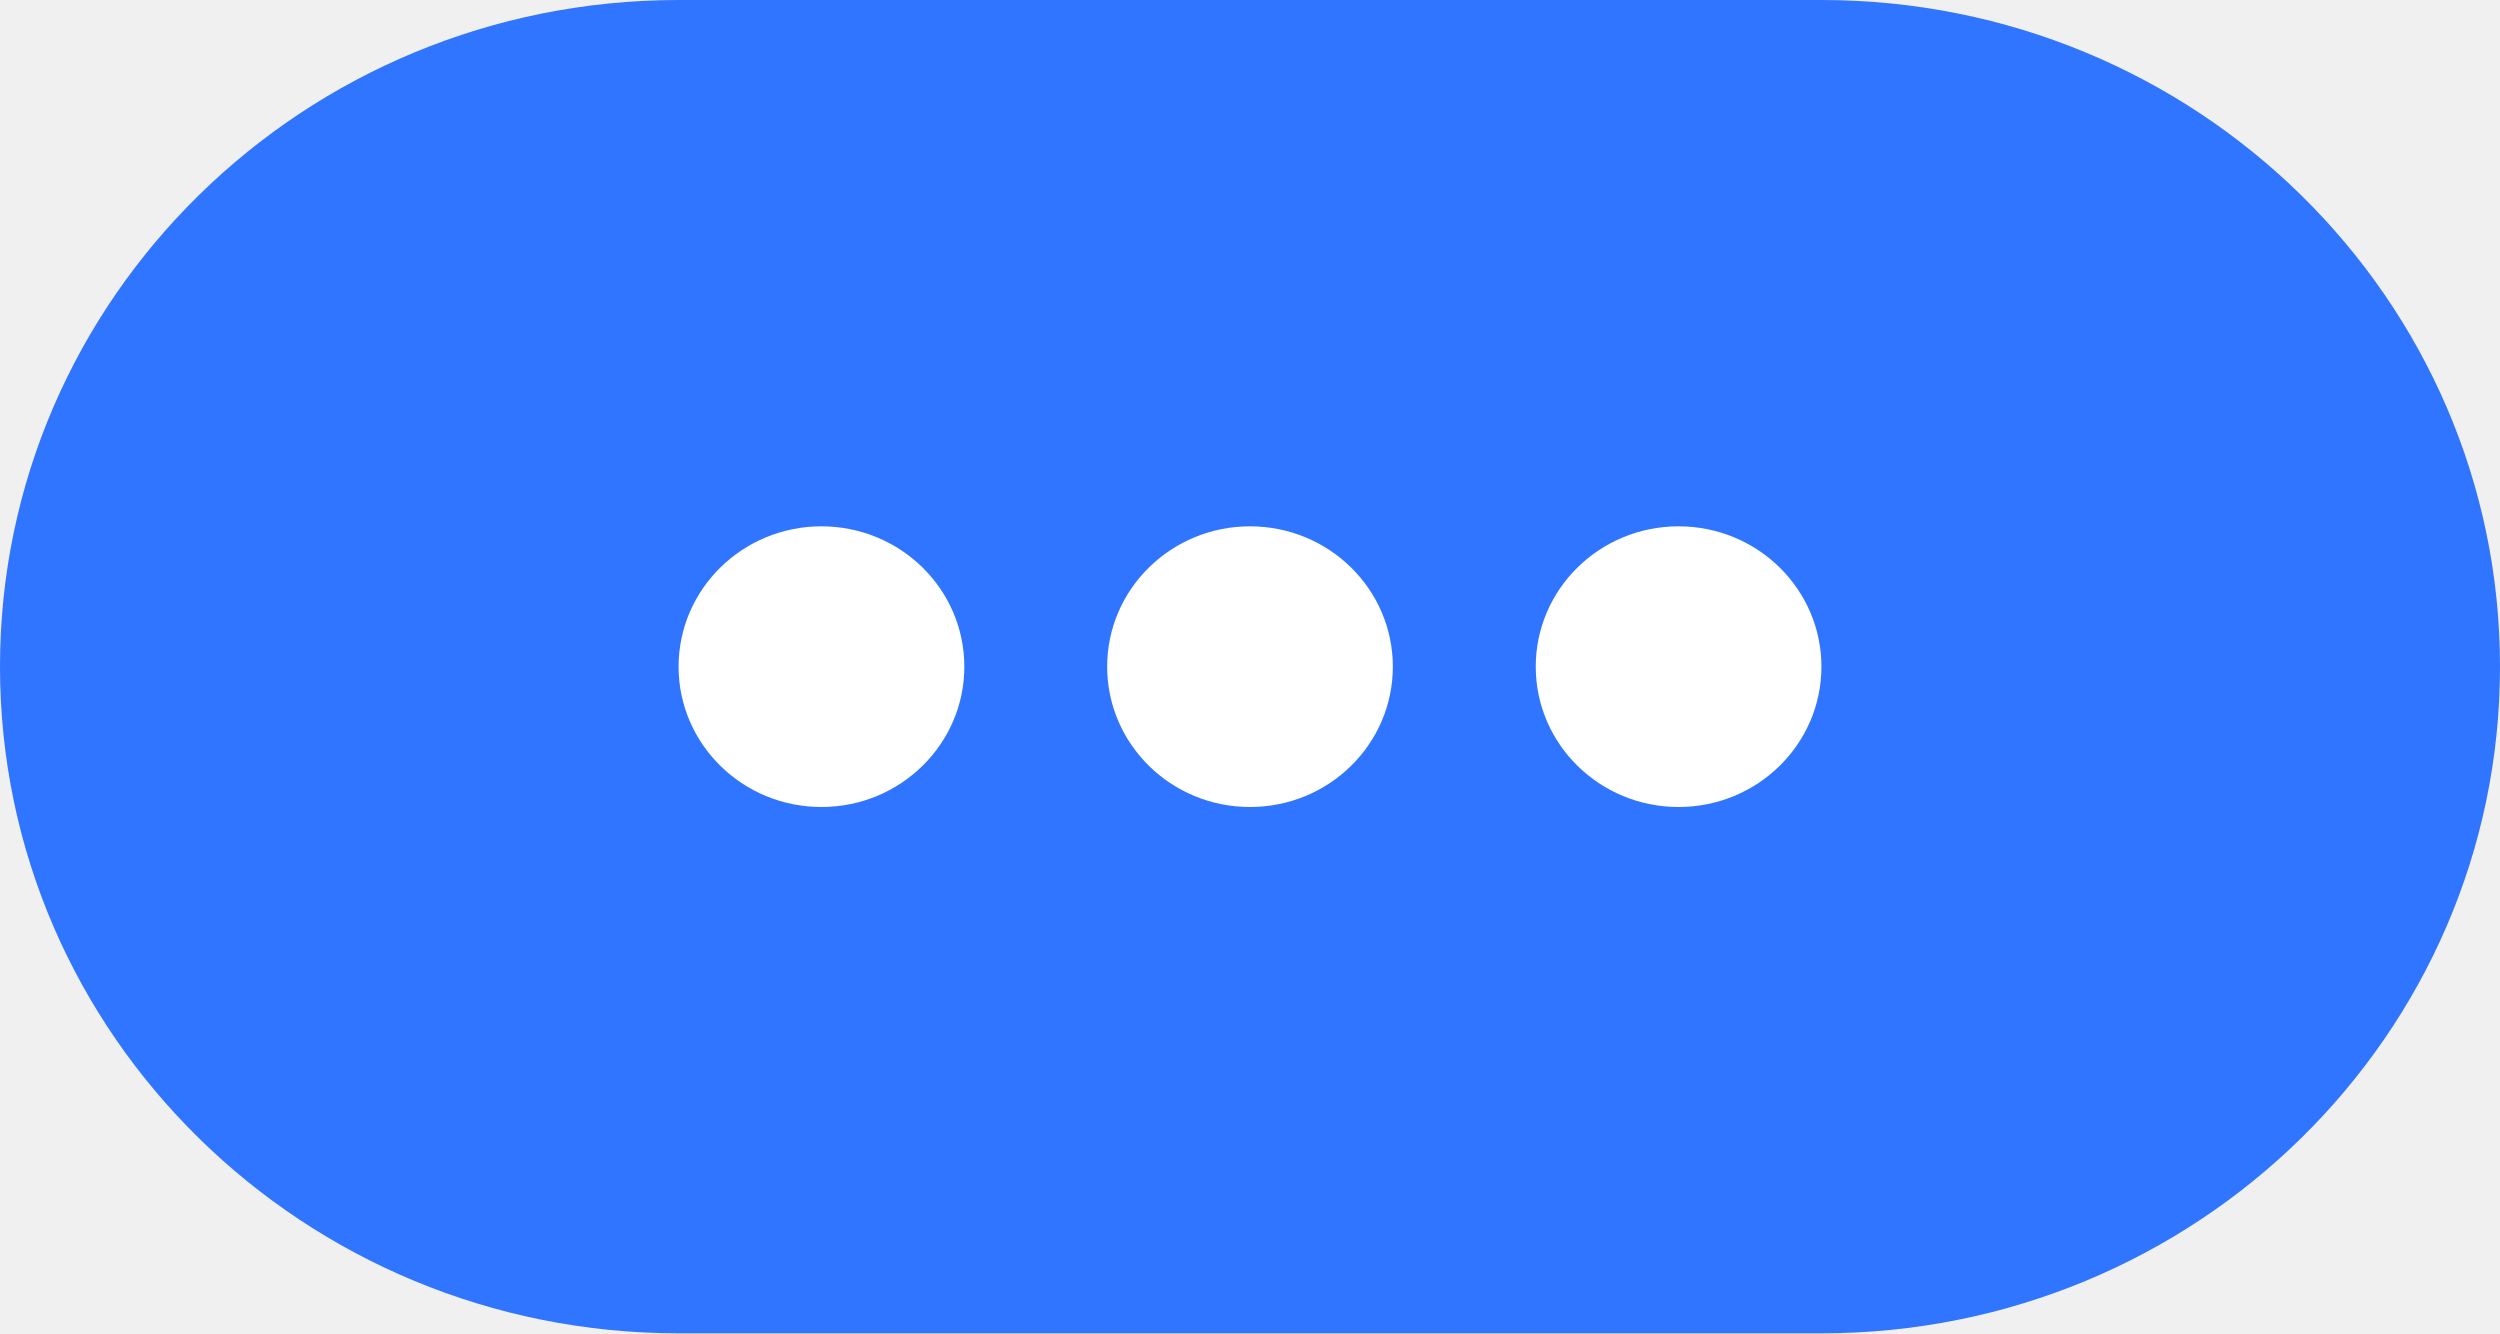
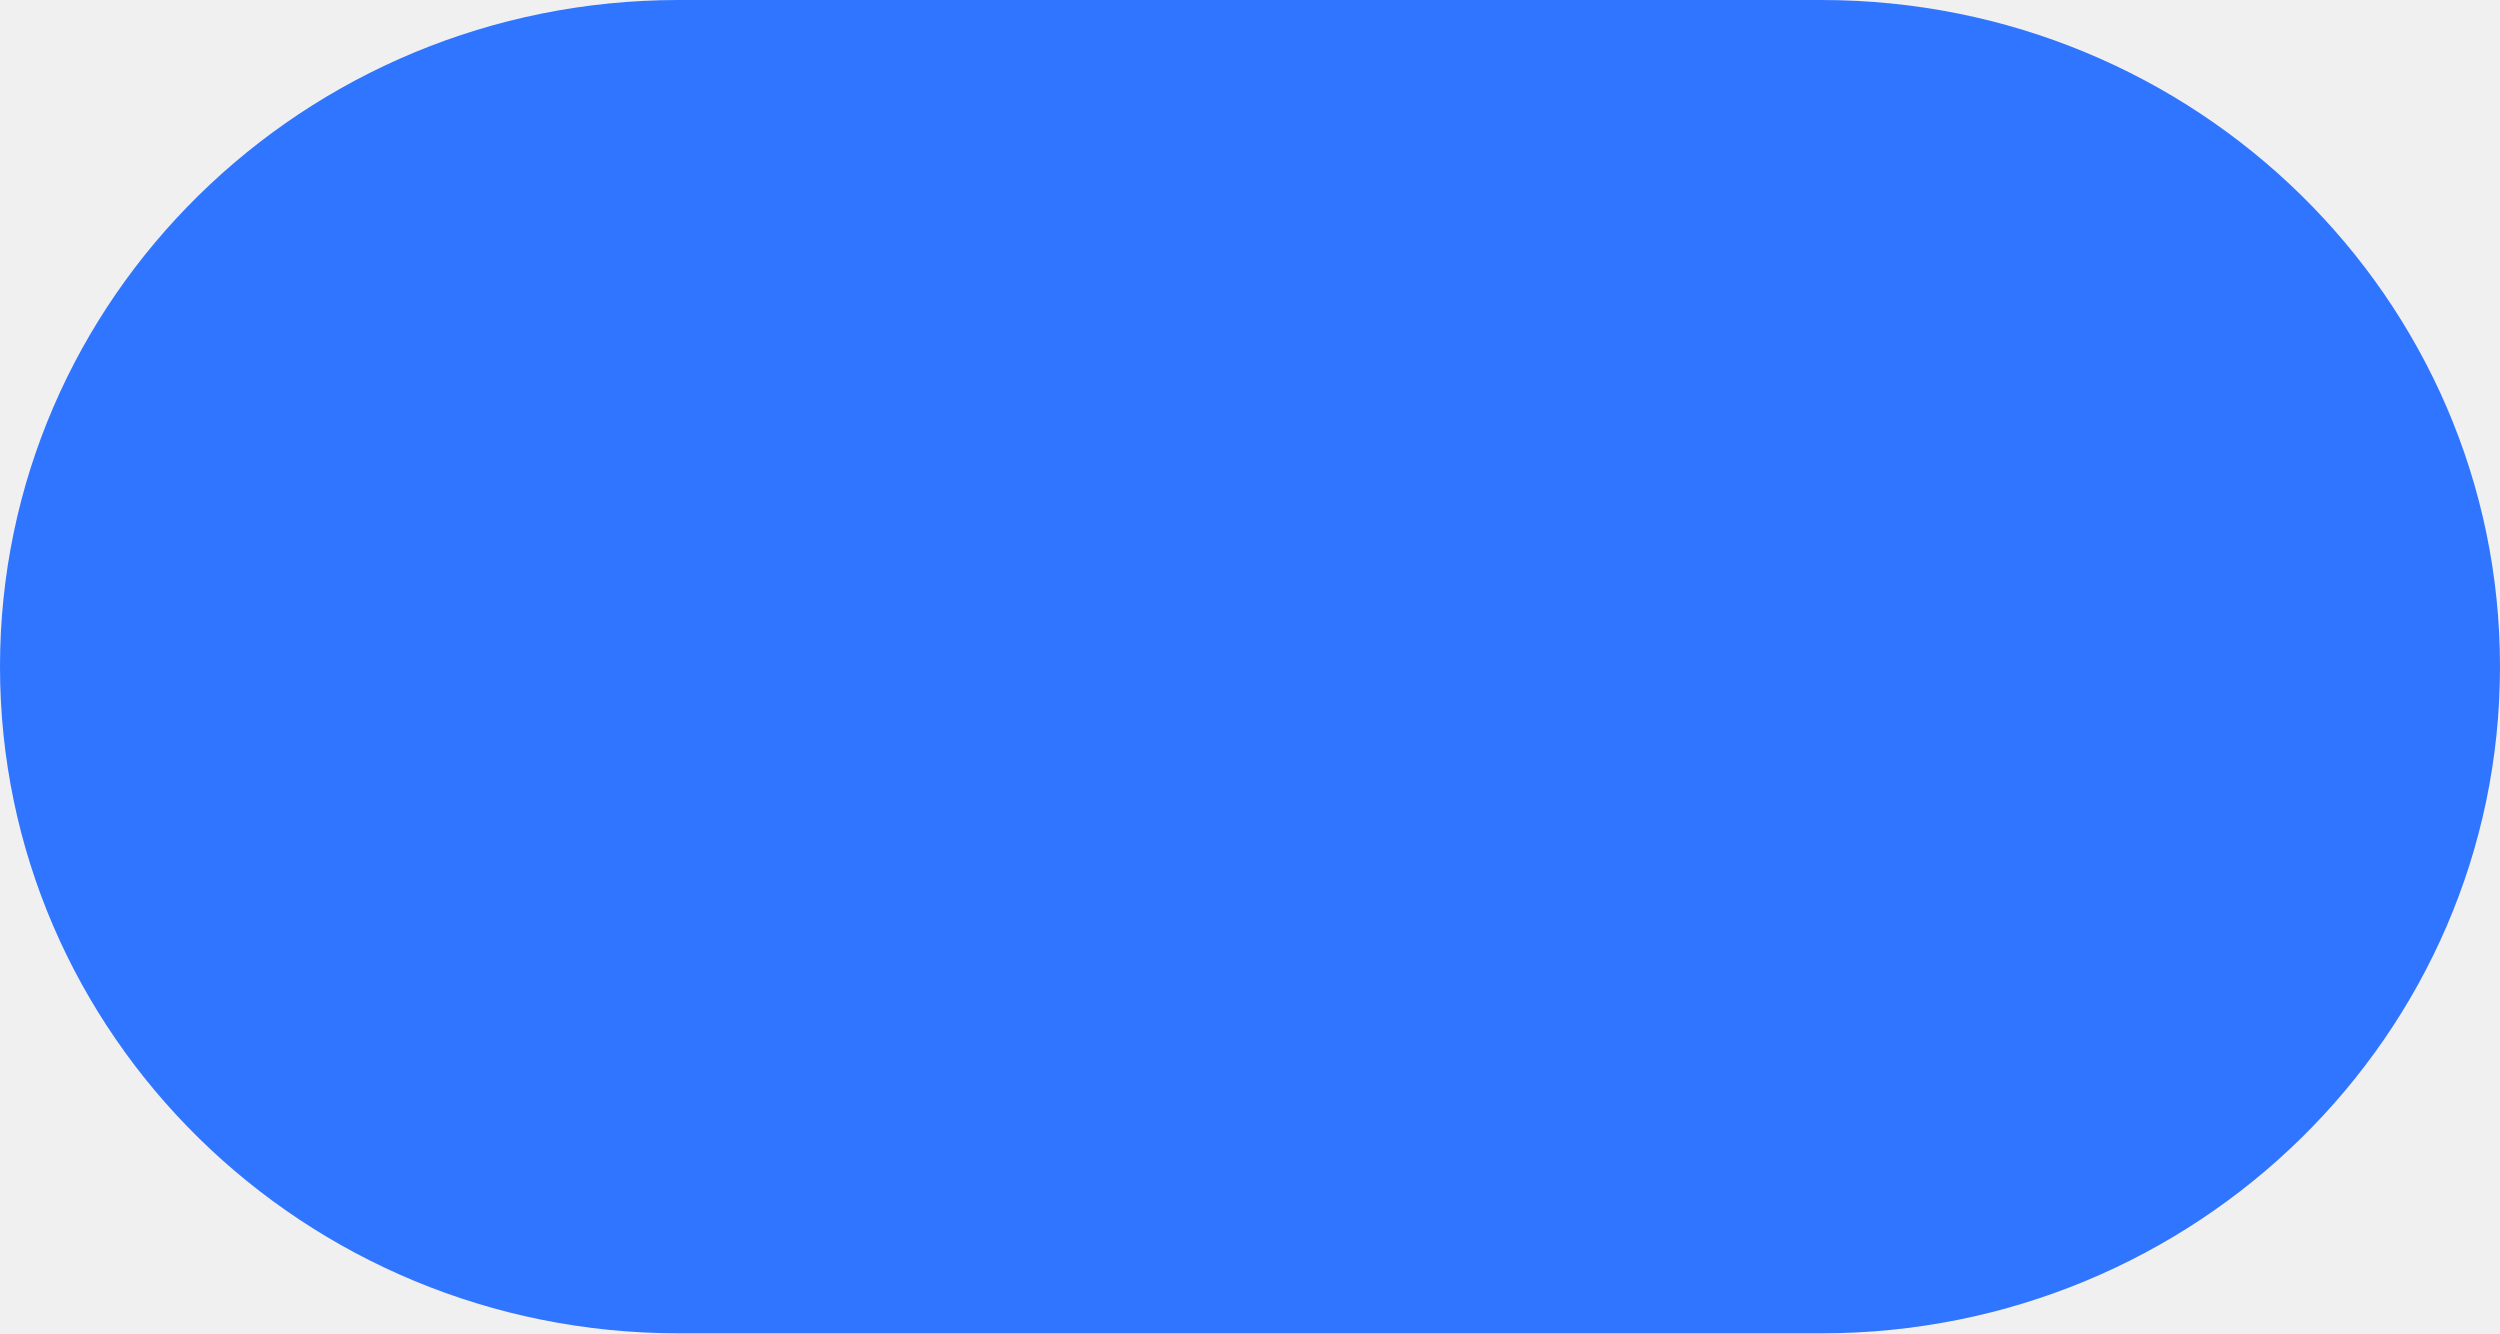
<svg xmlns="http://www.w3.org/2000/svg" width="30" height="16" viewBox="0 0 30 16" fill="none">
  <path fill-rule="evenodd" clip-rule="evenodd" d="M8.143 0C3.646 0 0 3.582 0 8C0 12.418 3.646 16 8.143 16H21.857C26.354 16 30 12.418 30 8C30 3.582 26.354 0 21.857 0H8.143Z" fill="#3075FF" />
-   <path d="M11.572 8C11.572 8.93 10.804 9.684 9.857 9.684C8.911 9.684 8.143 8.93 8.143 8C8.143 7.07 8.911 6.316 9.857 6.316C10.804 6.316 11.572 7.07 11.572 8Z" fill="white" />
-   <path d="M21.857 8C21.857 8.93 21.09 9.684 20.143 9.684C19.196 9.684 18.429 8.93 18.429 8C18.429 7.07 19.196 6.316 20.143 6.316C21.09 6.316 21.857 7.07 21.857 8Z" fill="white" />
-   <path d="M16.714 8C16.714 8.93 15.947 9.684 15 9.684C14.053 9.684 13.286 8.93 13.286 8C13.286 7.07 14.053 6.316 15 6.316C15.947 6.316 16.714 7.07 16.714 8Z" fill="white" />
+   <path d="M11.572 8C11.572 8.93 10.804 9.684 9.857 9.684C8.911 9.684 8.143 8.93 8.143 8C8.143 7.07 8.911 6.316 9.857 6.316C10.804 6.316 11.572 7.07 11.572 8Z" />
+   <path d="M21.857 8C21.857 8.93 21.09 9.684 20.143 9.684C19.196 9.684 18.429 8.93 18.429 8C18.429 7.07 19.196 6.316 20.143 6.316C21.09 6.316 21.857 7.07 21.857 8Z" />
+   <path d="M16.714 8C16.714 8.93 15.947 9.684 15 9.684C14.053 9.684 13.286 8.93 13.286 8C13.286 7.07 14.053 6.316 15 6.316C15.947 6.316 16.714 7.07 16.714 8Z" />
</svg>
